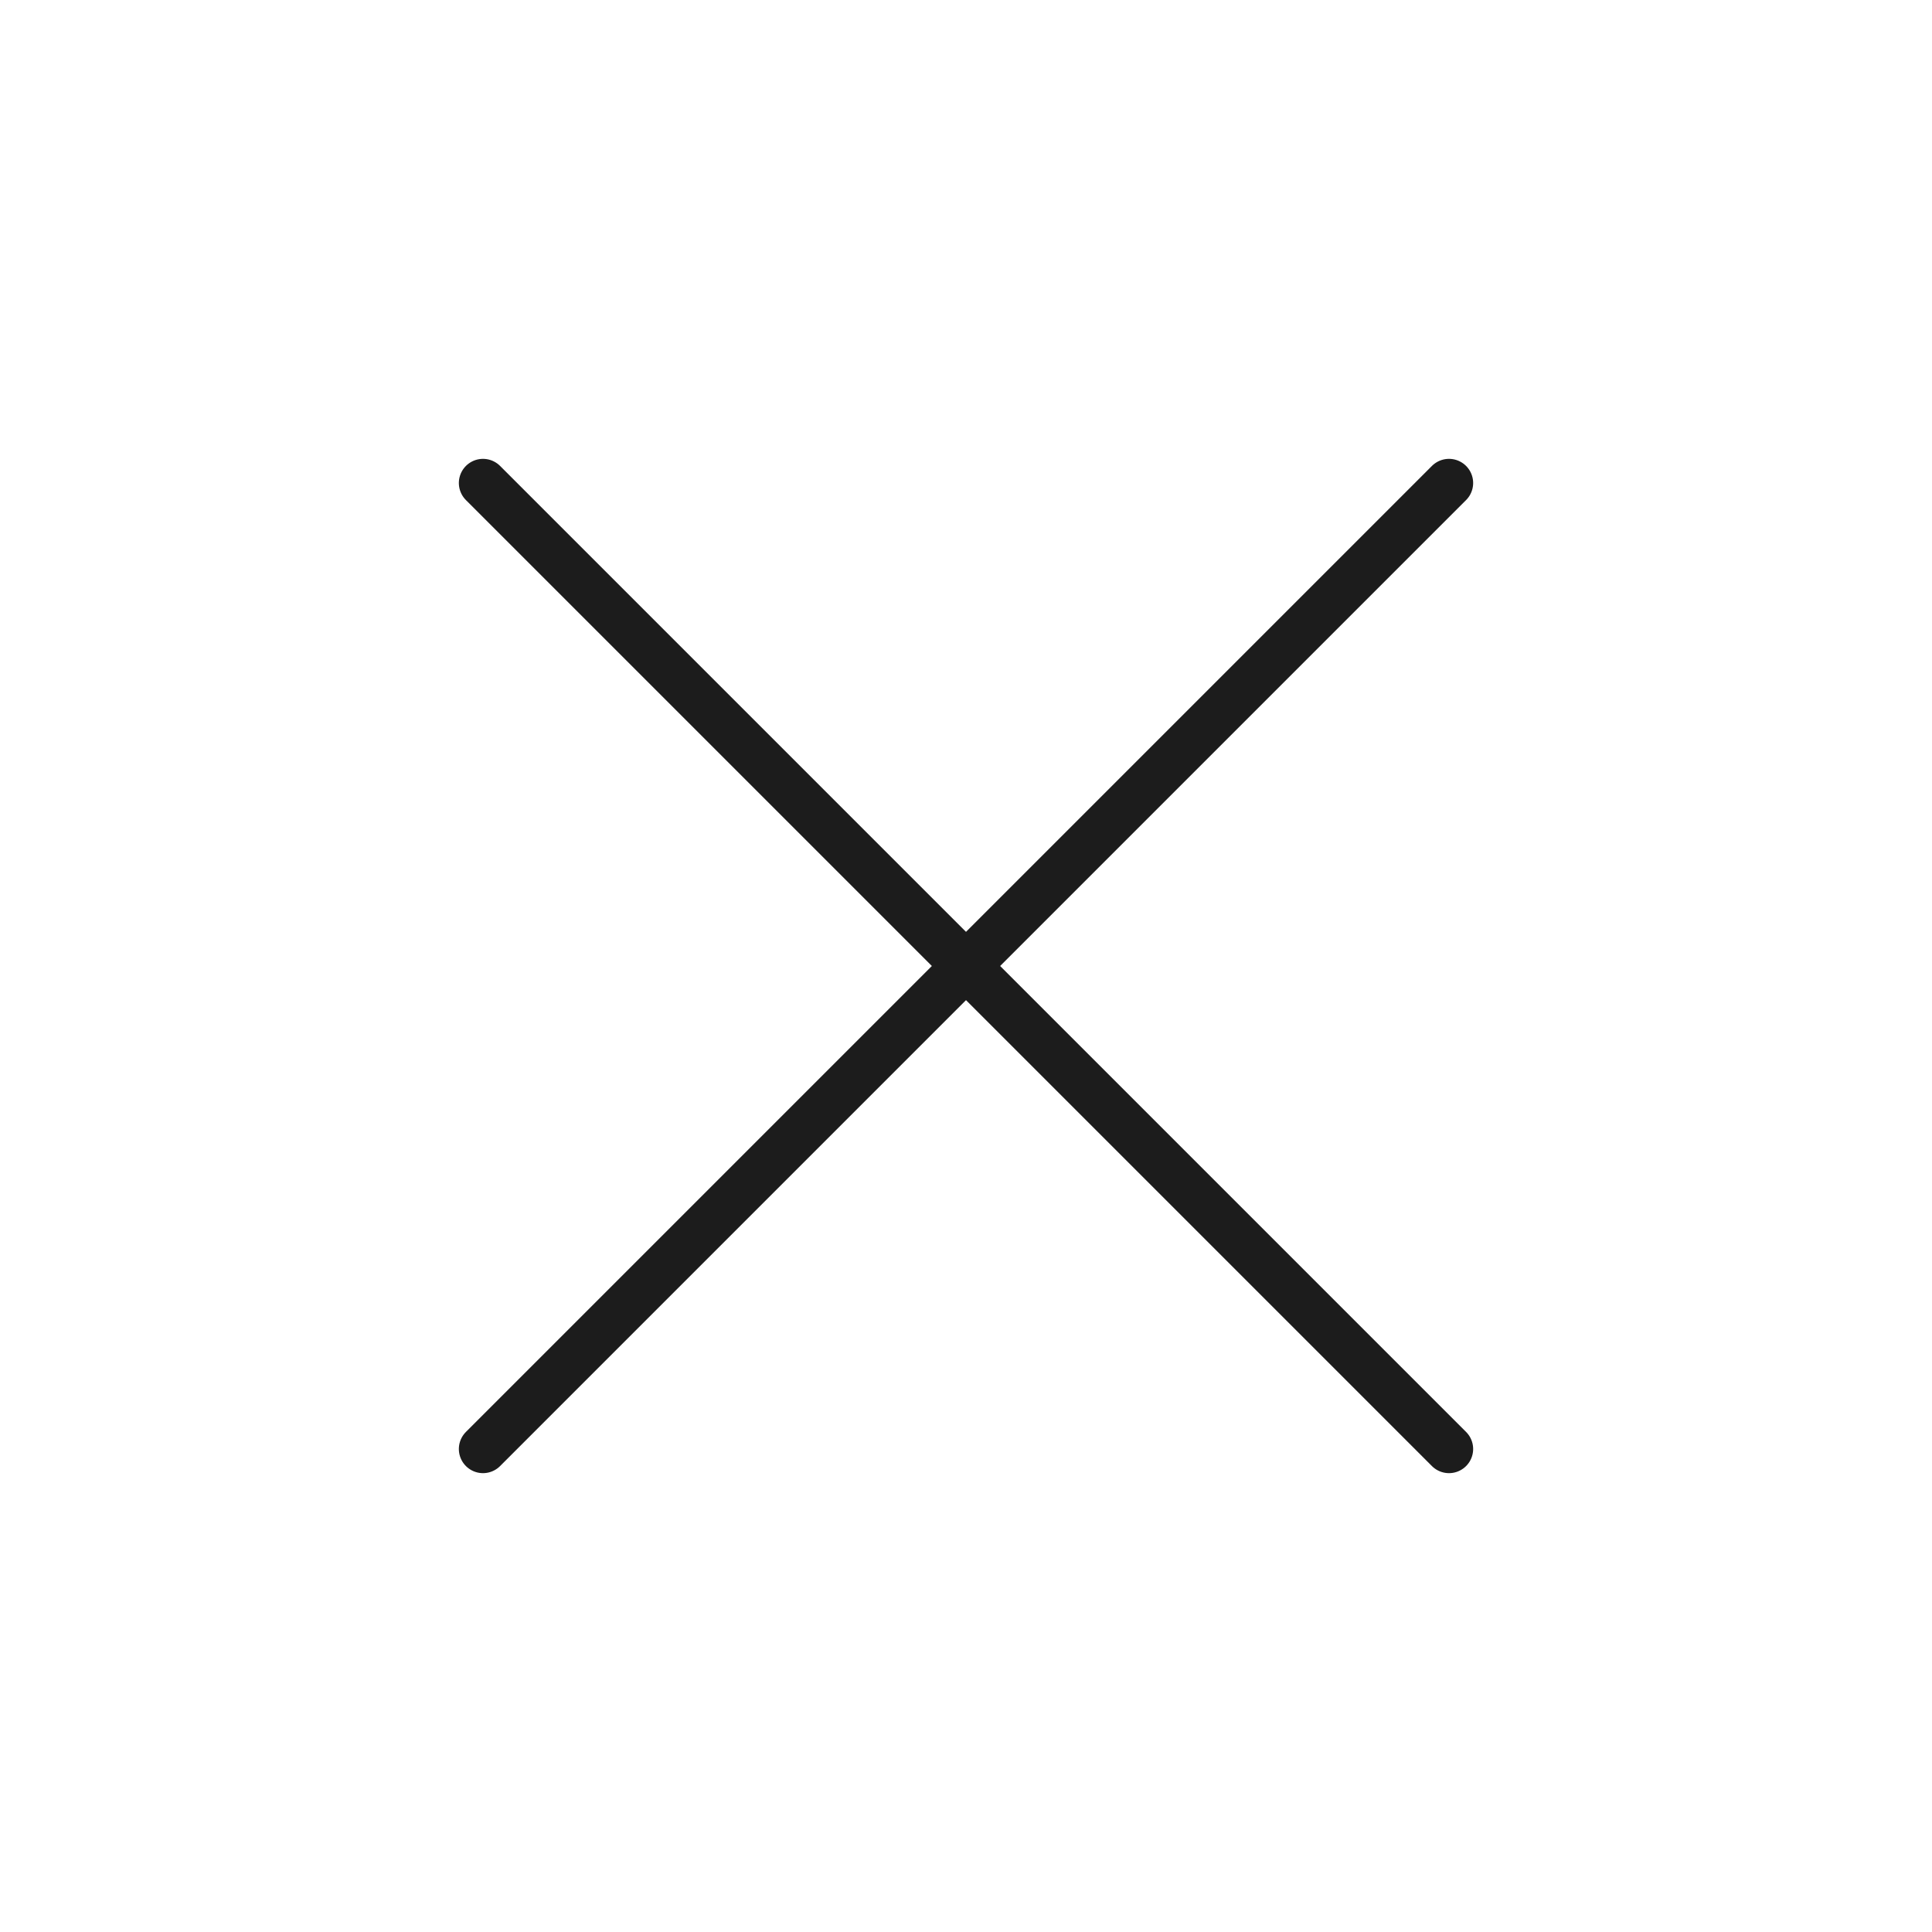
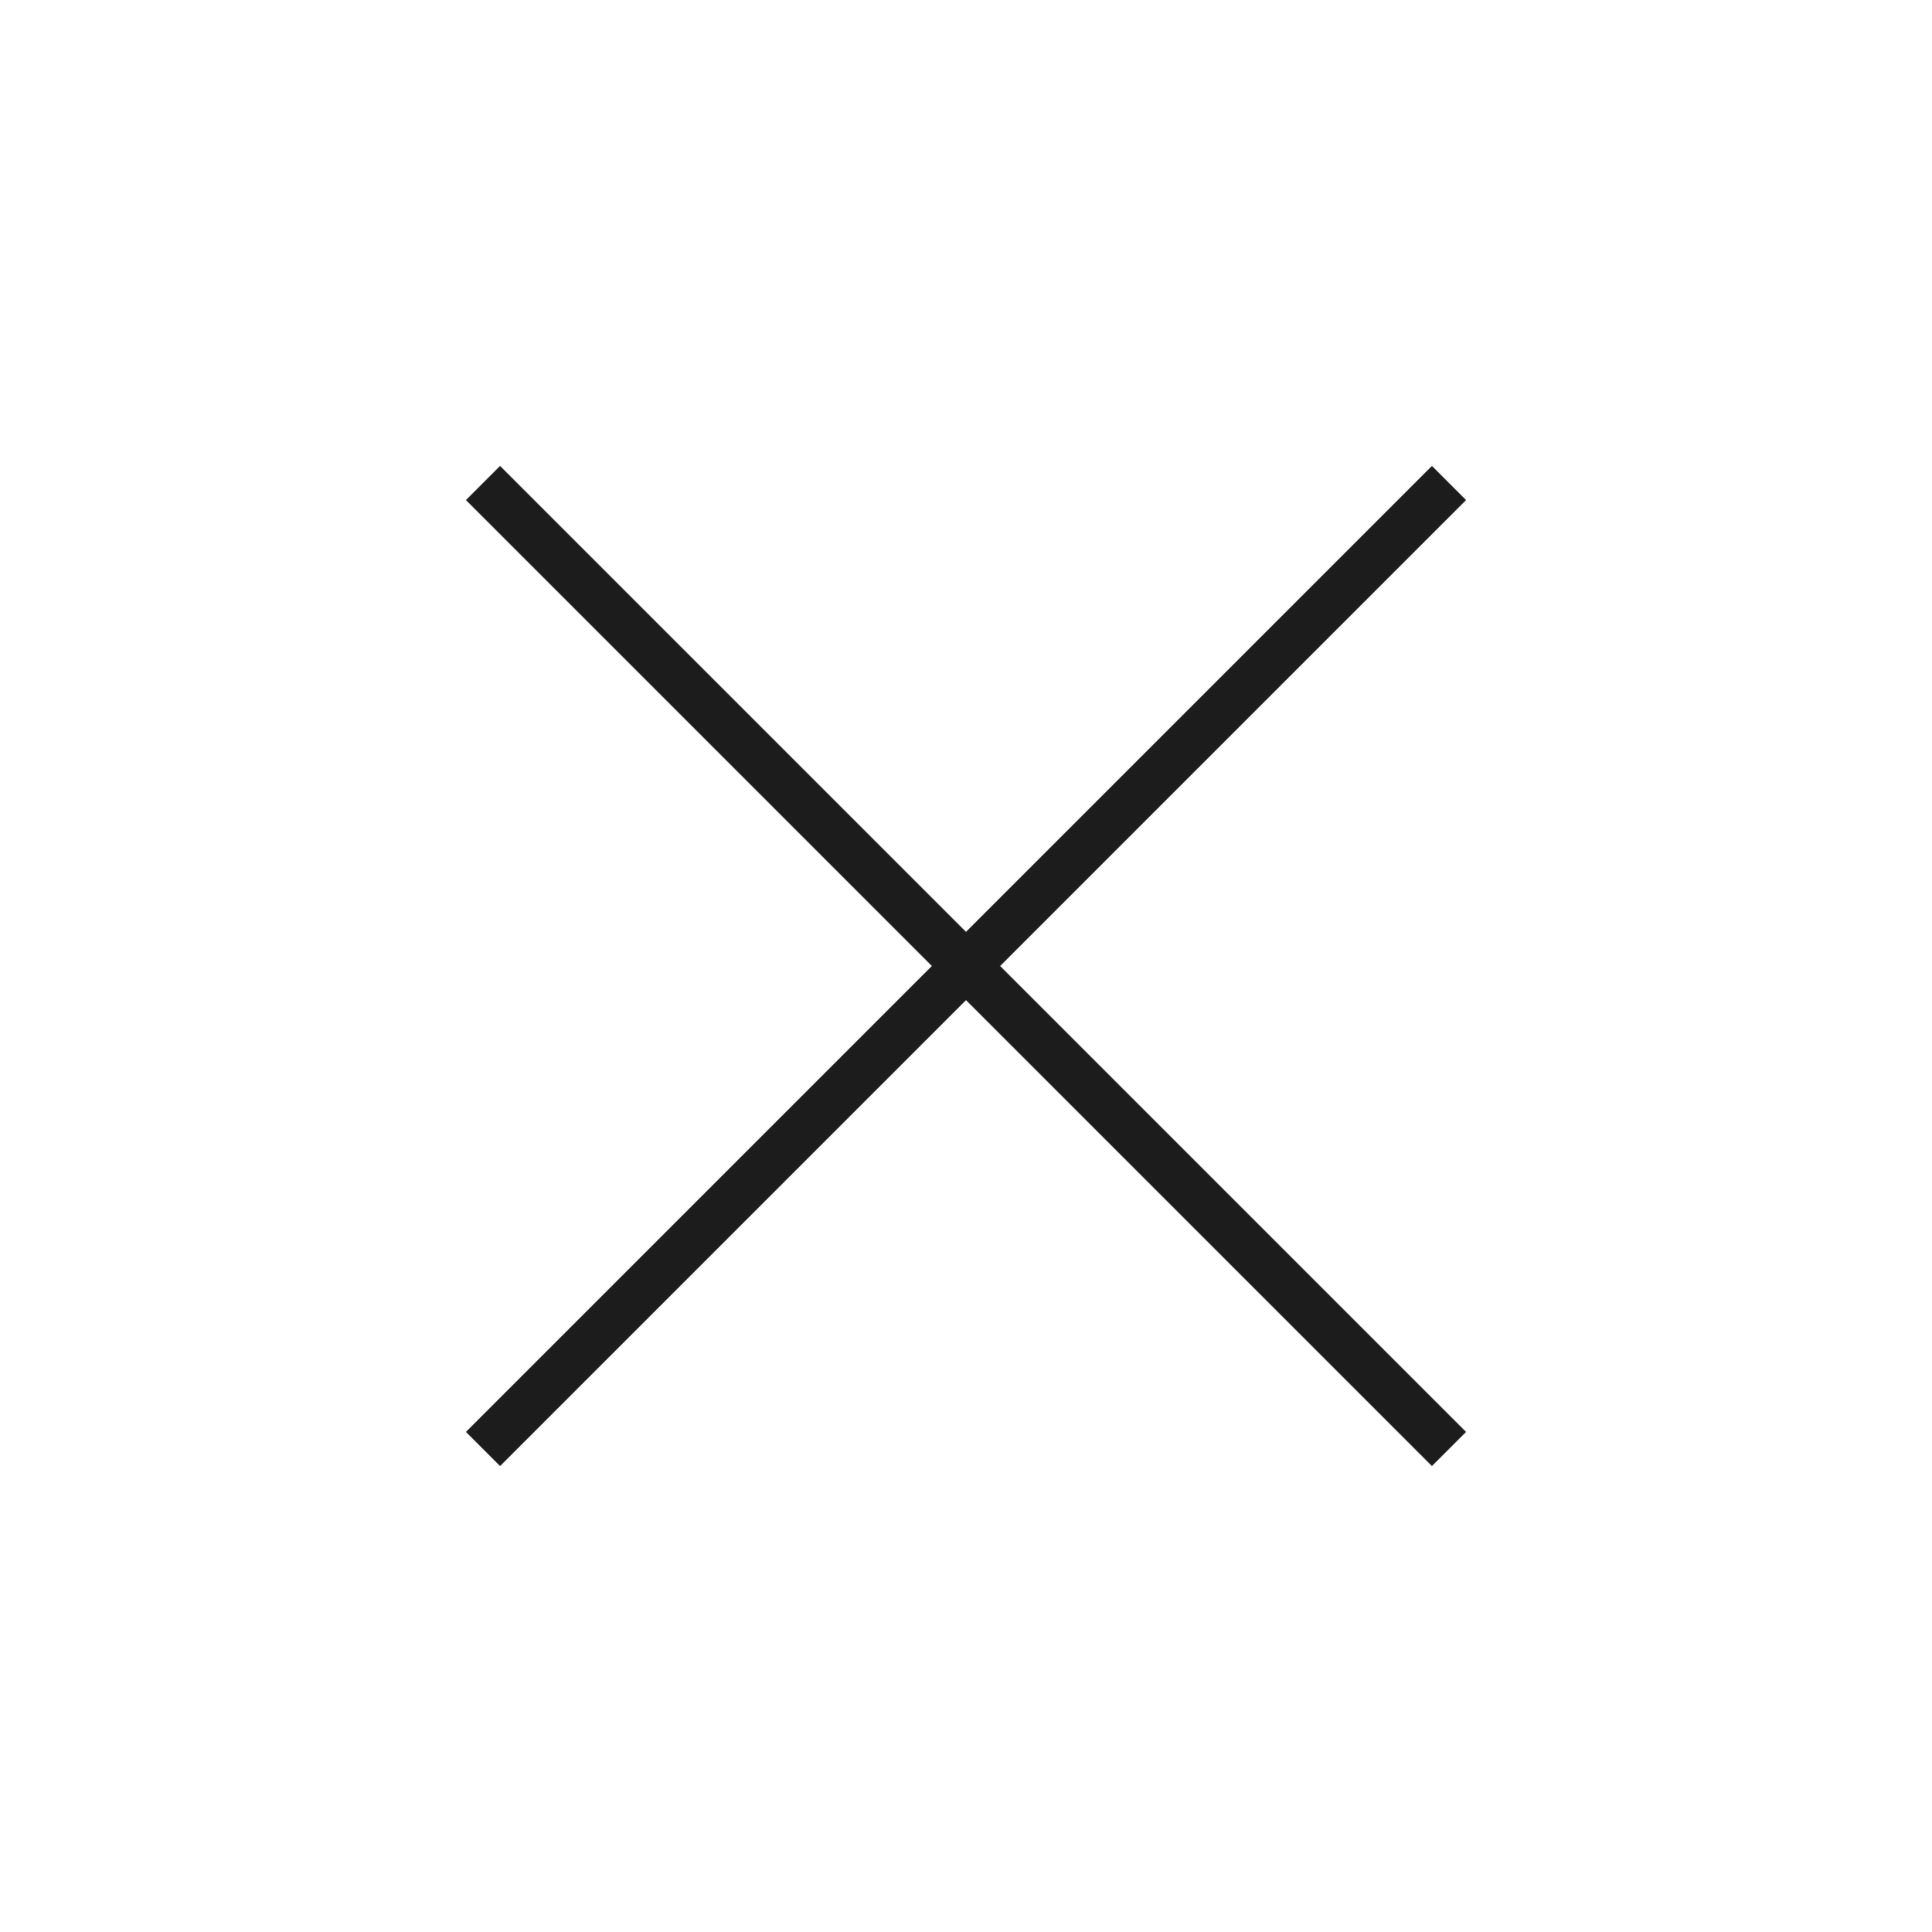
<svg xmlns="http://www.w3.org/2000/svg" width="40" height="40" viewBox="0 0 40 40" fill="none">
-   <path d="M30 10L10 30" stroke="#1C1C1C" stroke-linecap="round" stroke-linejoin="round" />
-   <path d="M10 10L30 30" stroke="#1C1C1C" stroke-linecap="round" stroke-linejoin="round" />
+   <path d="M30 10L10 30" stroke="#1C1C1C" strokeLinecap="round" stroke-linejoin="round" />
+   <path d="M10 10L30 30" stroke="#1C1C1C" strokeLinecap="round" stroke-linejoin="round" />
</svg>
